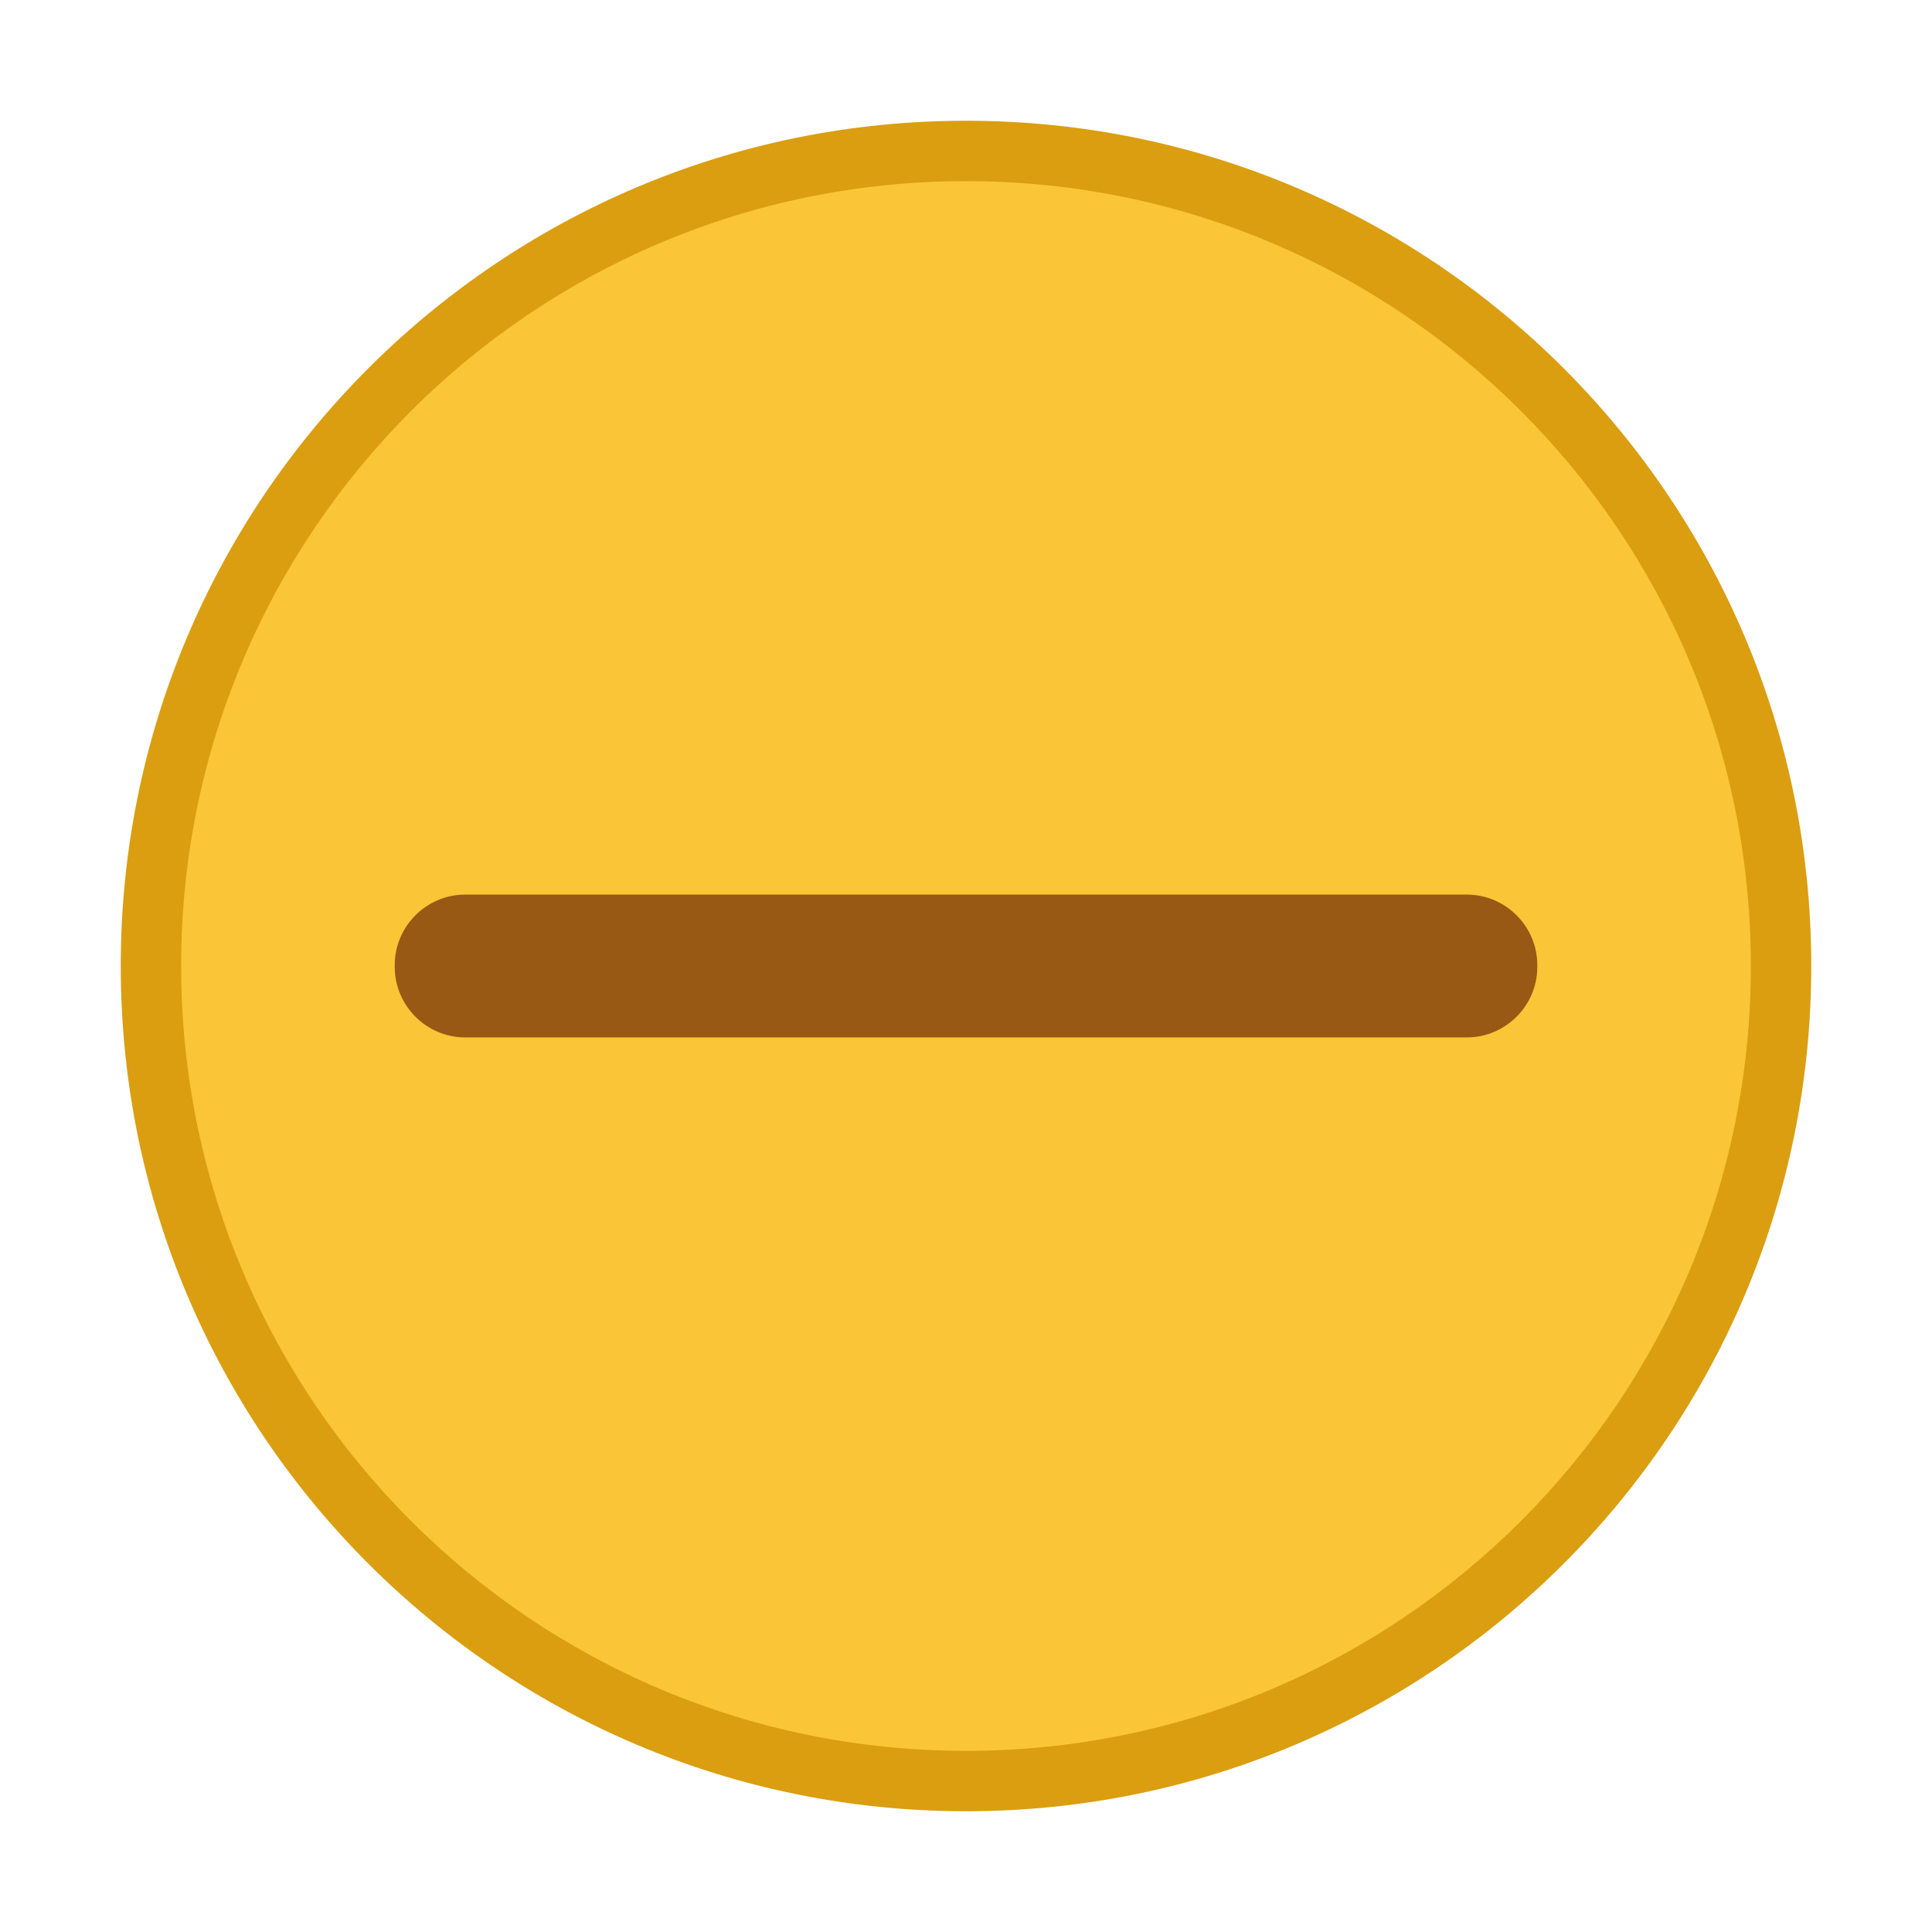
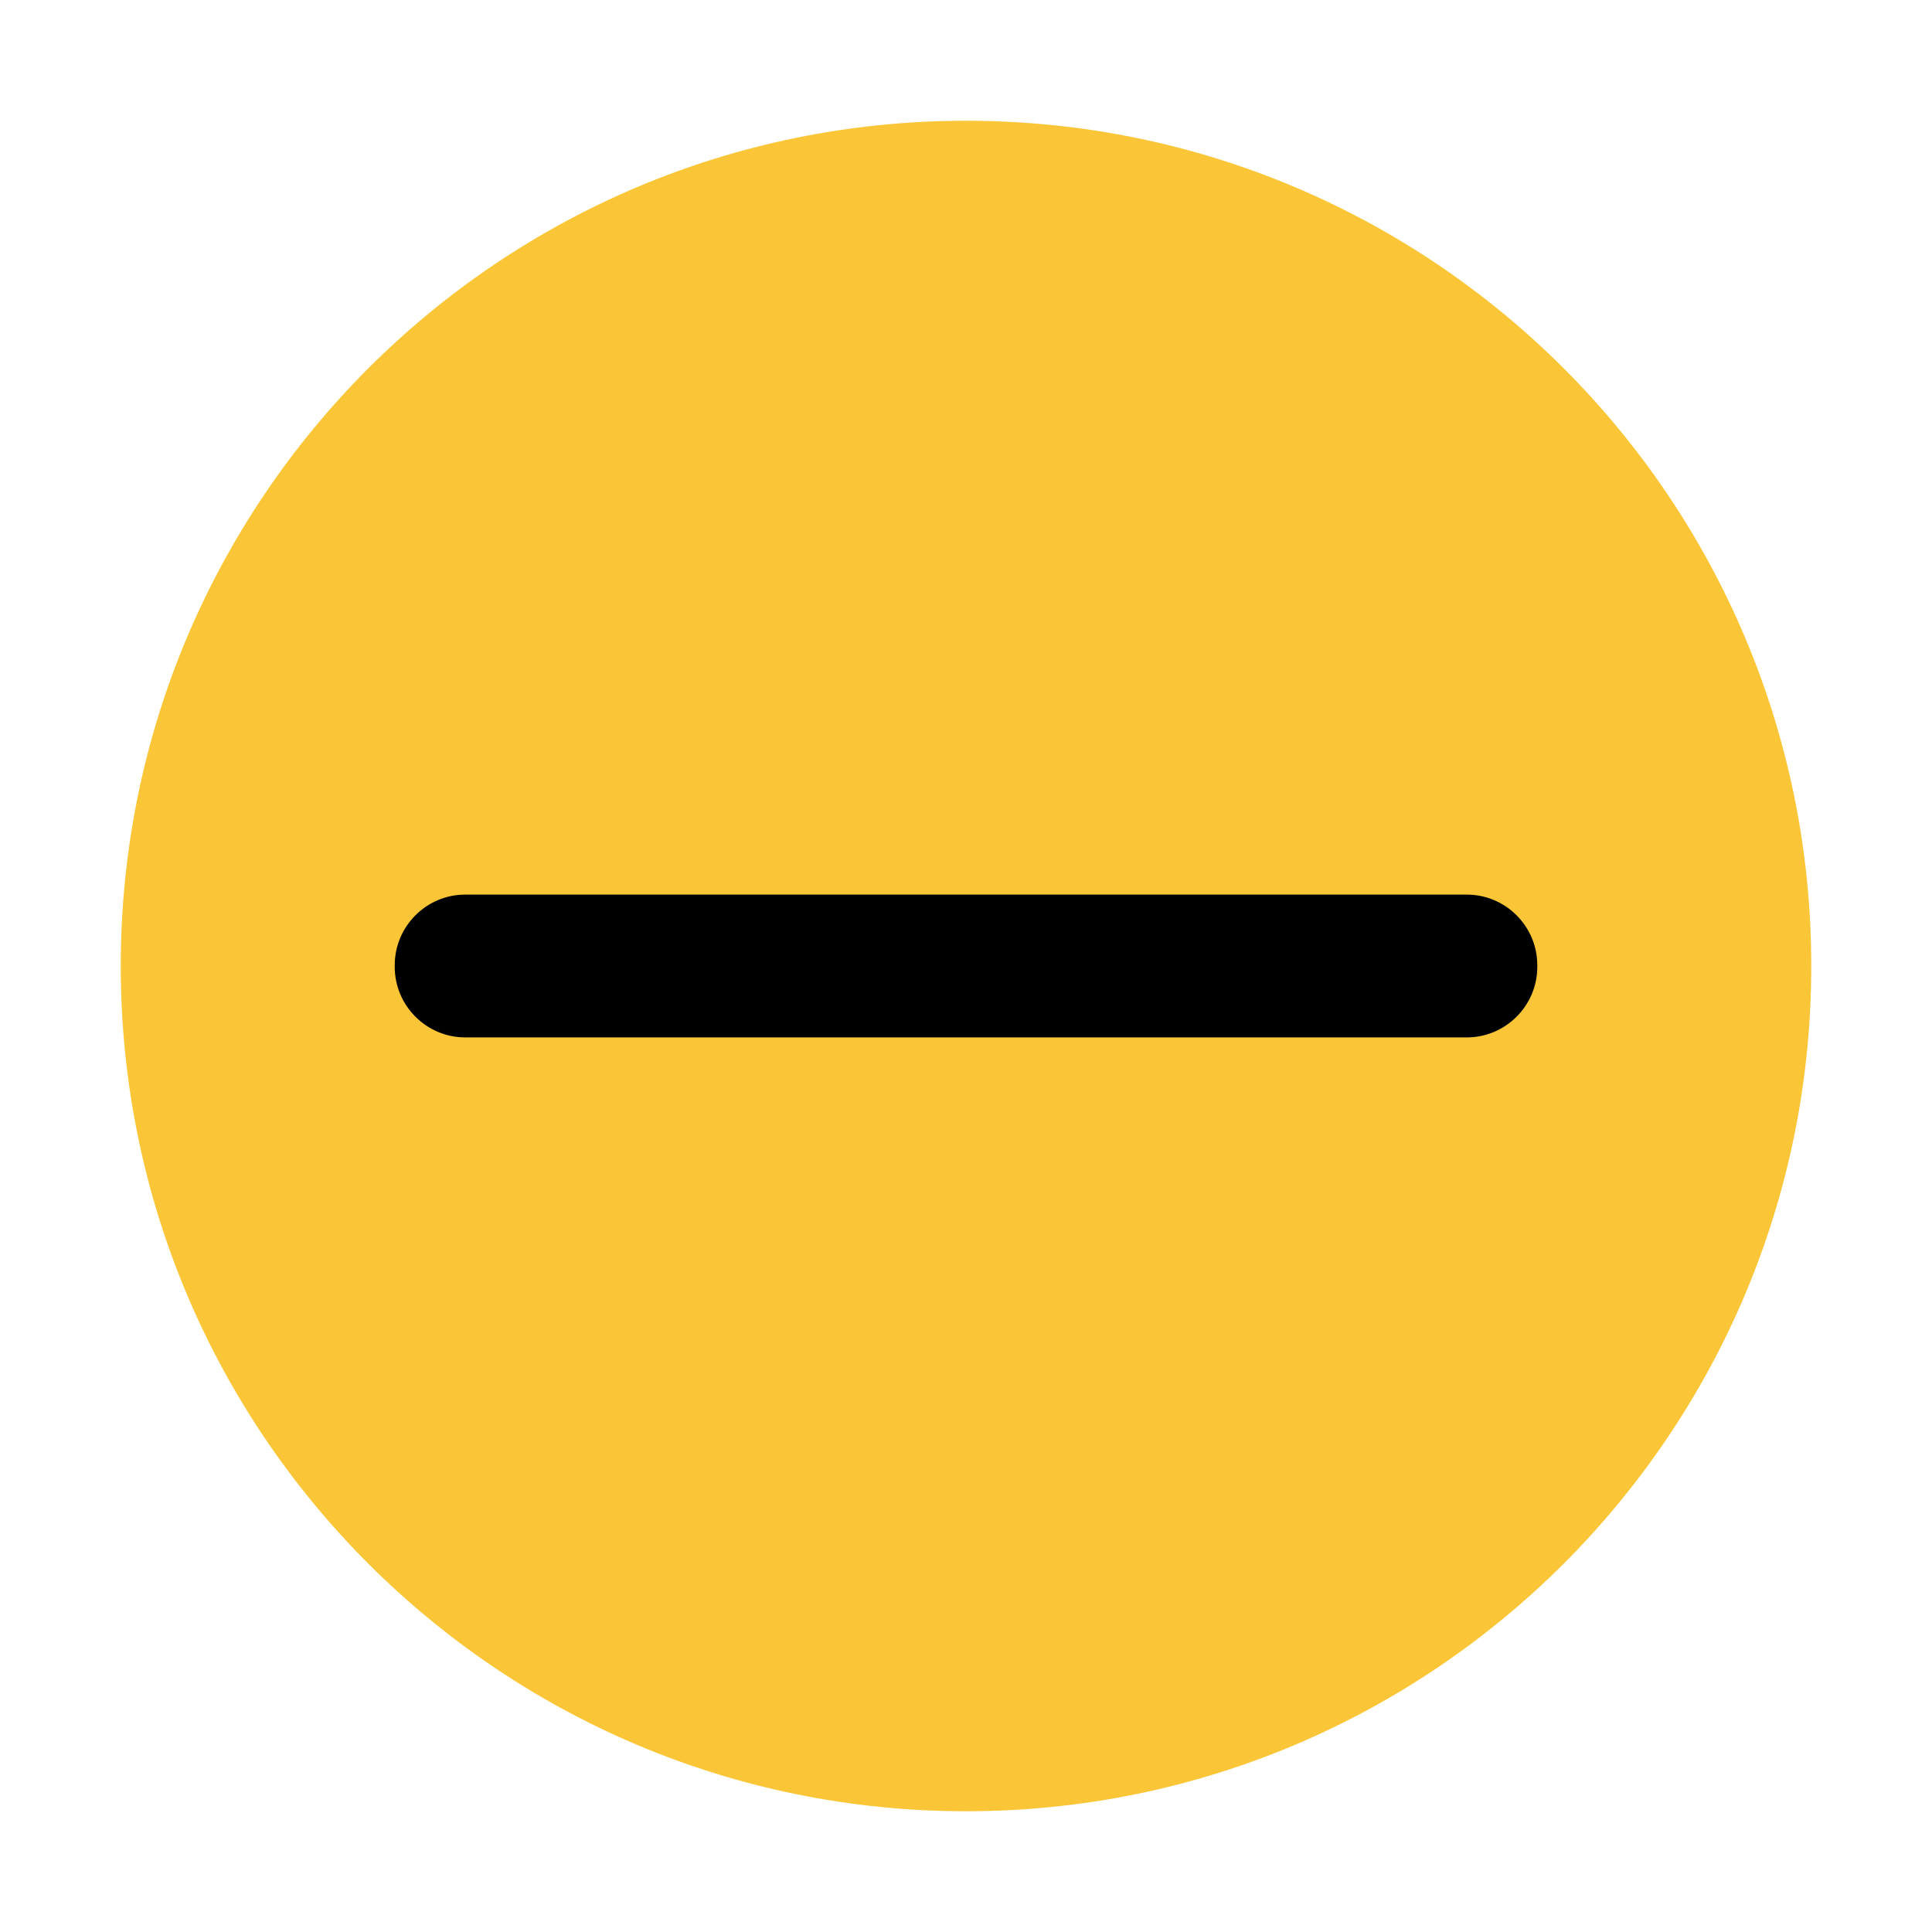
<svg xmlns="http://www.w3.org/2000/svg" width="16" height="16" id="svg2" version="1.1">
  <defs id="defs4" />
  <g id="layer1" transform="translate(-671.1429,-648.5765)">
    <g transform="matrix(0.1265625,0,0,-0.1265625,672.0709,663.0964)" id="g4090">
      <g transform="scale(0.1,0.1)" id="g4092">
        <g transform="matrix(10,0,0,10,-4.003492,0.1181699)" id="g4285">
-           <path d="m 56.278,-3.805 c 30.546,0 55.309,24.763 55.309,55.309 0,30.546 -24.763,55.308 -55.309,55.308 -30.546,0 -55.309,-24.763 -55.309,-55.308 0,-30.546 24.763,-55.309 55.309,-55.309" style="fill:#da9e10;fill-opacity:1;fill-rule:evenodd;stroke:none" id="path4417" />
+           <path d="m 56.278,-3.805 c 30.546,0 55.309,24.763 55.309,55.309 0,30.546 -24.763,55.308 -55.309,55.308 -30.546,0 -55.309,-24.763 -55.309,-55.308 0,-30.546 24.763,-55.309 55.309,-55.309" style="fill:#fac536;fill-opacity:1;fill-rule:evenodd;stroke:none" id="path4417" />
          <g id="g4152" transform="matrix(1.01489,0,0,1.01489,-0.8432698,-5.031206)">
            <path id="path4419" style="fill:#fac536;fill-opacity:1;fill-rule:evenodd;stroke:none" d="m 56.283,5.101 c 27.948,0 50.604,22.656 50.604,50.605 0,27.948 -22.656,50.604 -50.604,50.604 -27.948,0 -50.605,-22.656 -50.605,-50.604 0,-27.948 22.657,-50.605 50.605,-50.605" />
-             <path id="path4421" style="fill:#975914;fill-opacity:1;fill-rule:evenodd;stroke:none" d="m 23.995,60.309 64.577,0 c 2.499,0 4.544,-2.044 4.544,-4.544 l 0,-0.12 c 0,-2.5 -2.045,-4.544 -4.544,-4.544 l -64.577,0 c -2.5,0 -4.544,2.044 -4.544,4.544 l 0,0.12 c 0,2.5 2.044,4.544 4.544,4.544" />
+             <path id="path4421" style="fill:#000000;fill-opacity:1;fill-rule:evenodd;stroke:none" d="m 23.995,60.309 64.577,0 c 2.499,0 4.544,-2.044 4.544,-4.544 l 0,-0.12 c 0,-2.5 -2.045,-4.544 -4.544,-4.544 l -64.577,0 c -2.5,0 -4.544,2.044 -4.544,4.544 l 0,0.12 c 0,2.5 2.044,4.544 4.544,4.544" />
          </g>
        </g>
      </g>
    </g>
  </g>
</svg>
